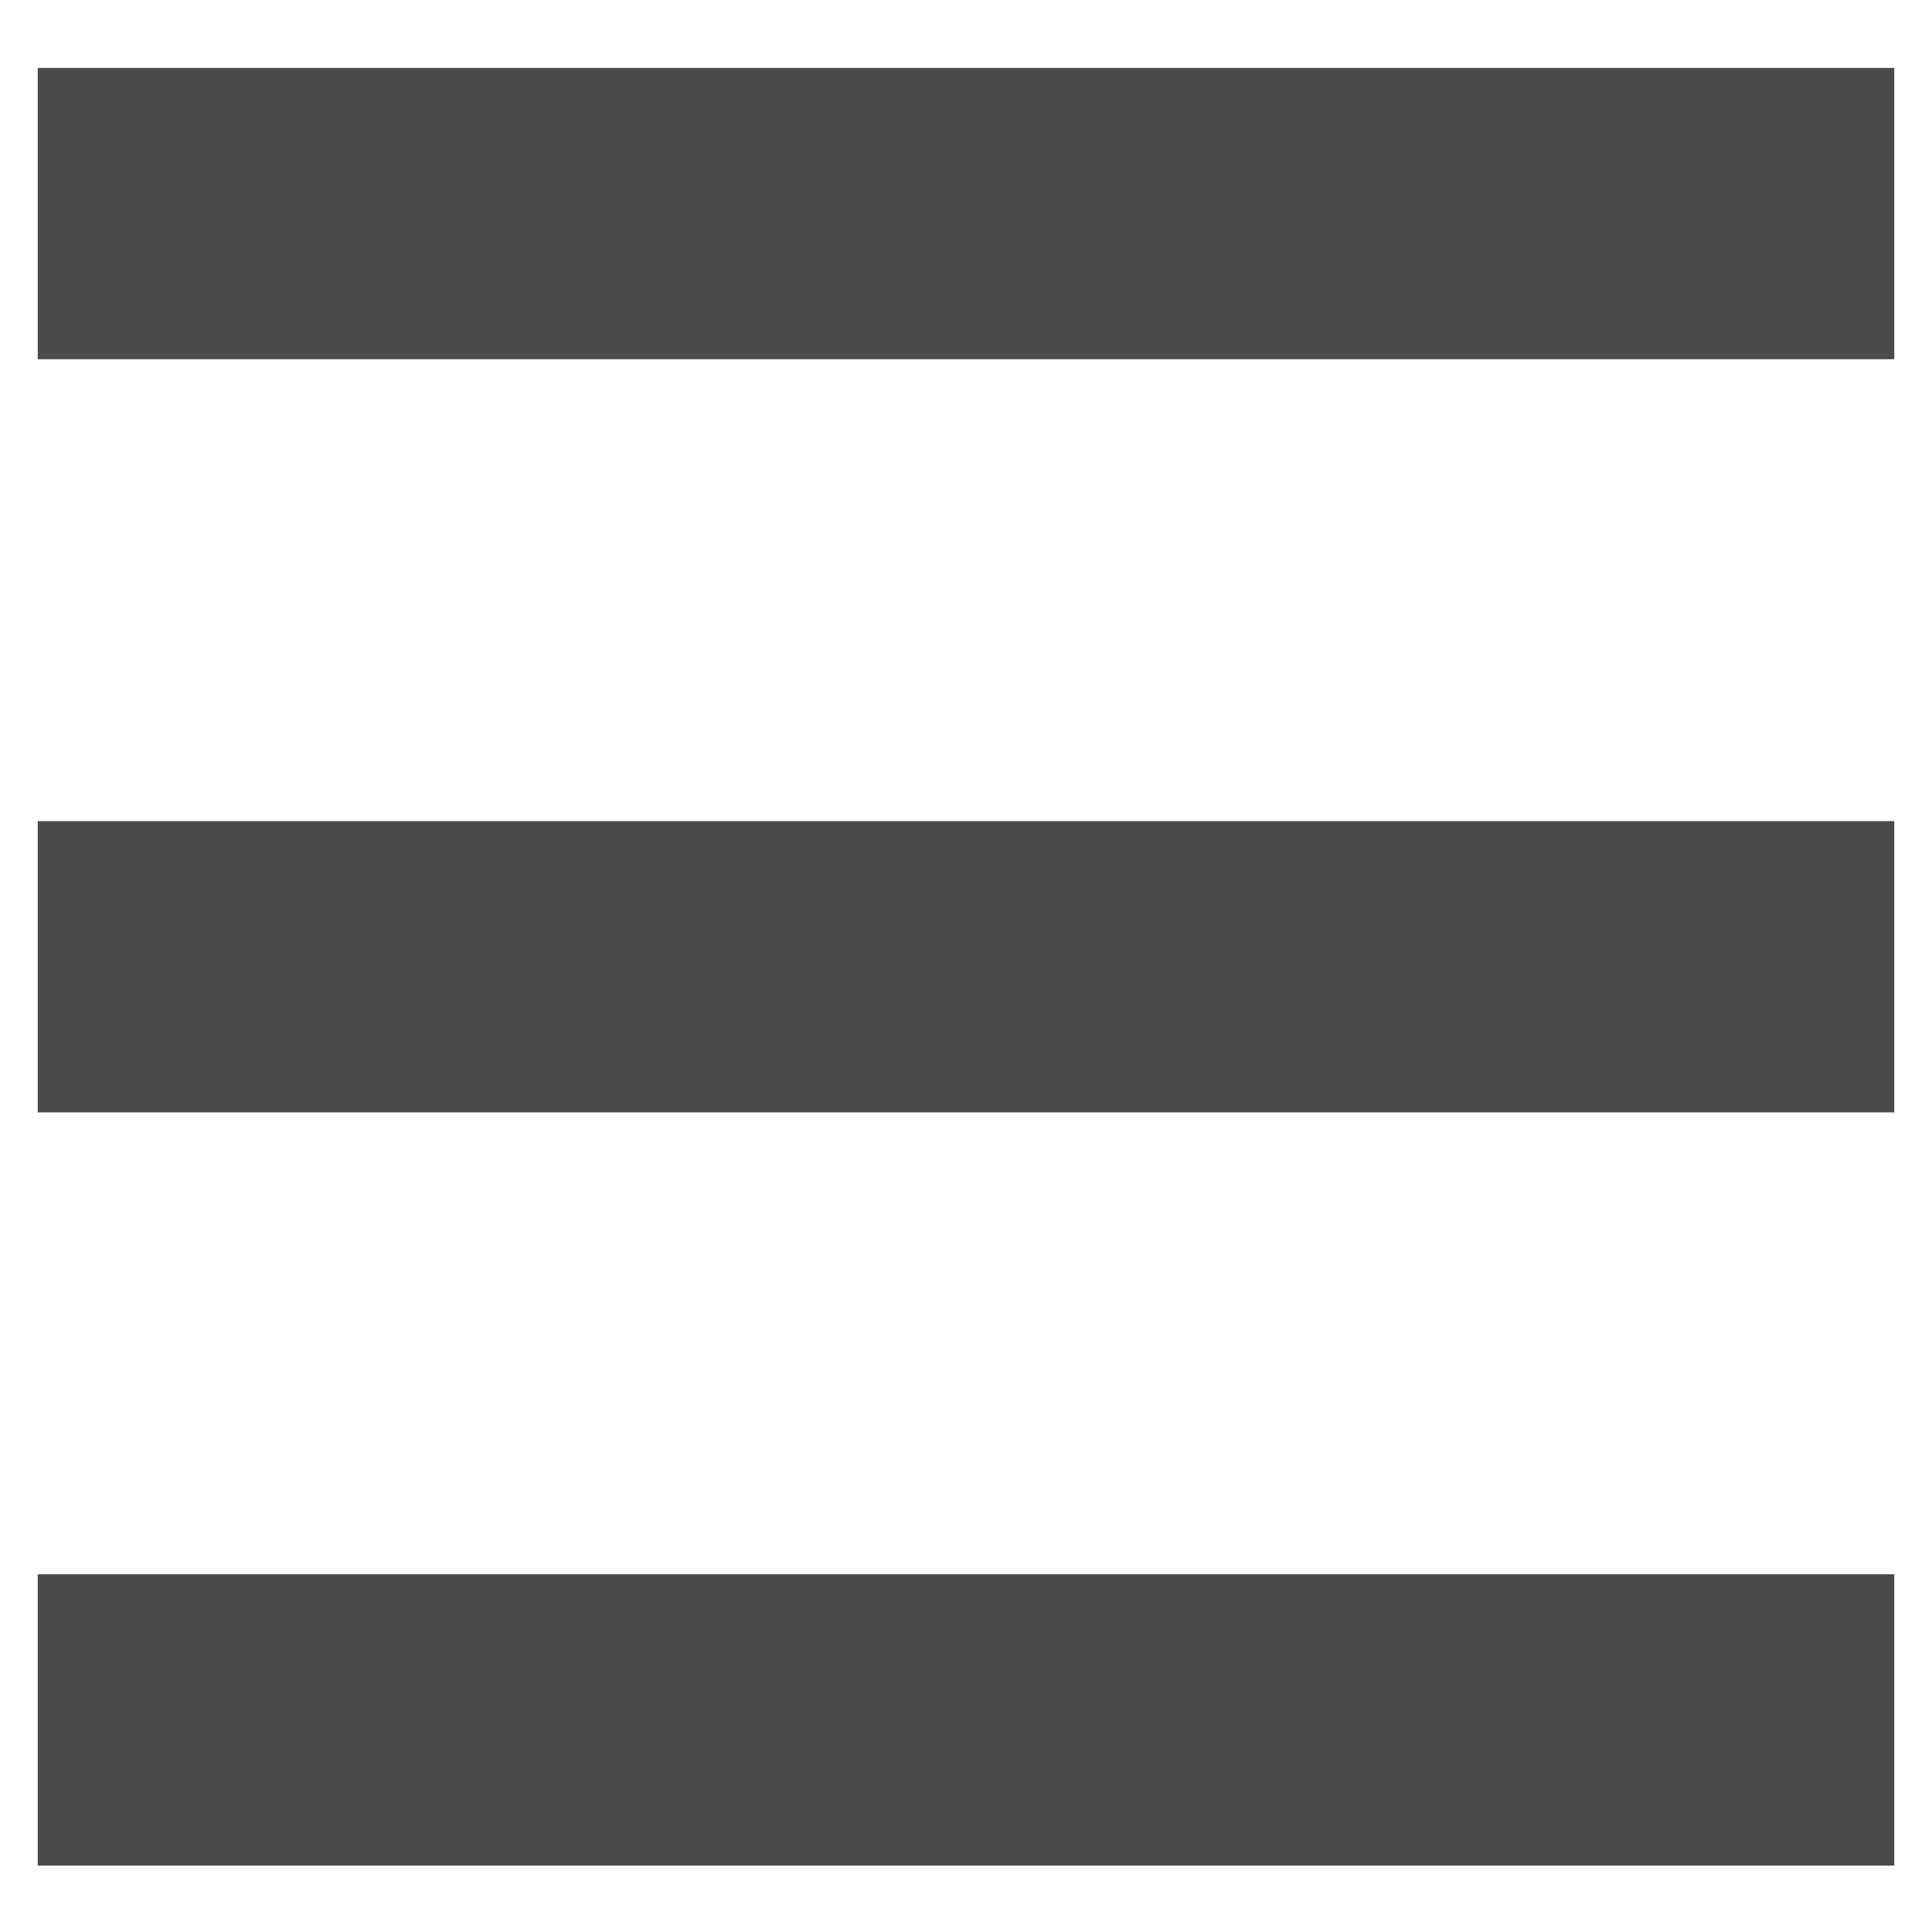
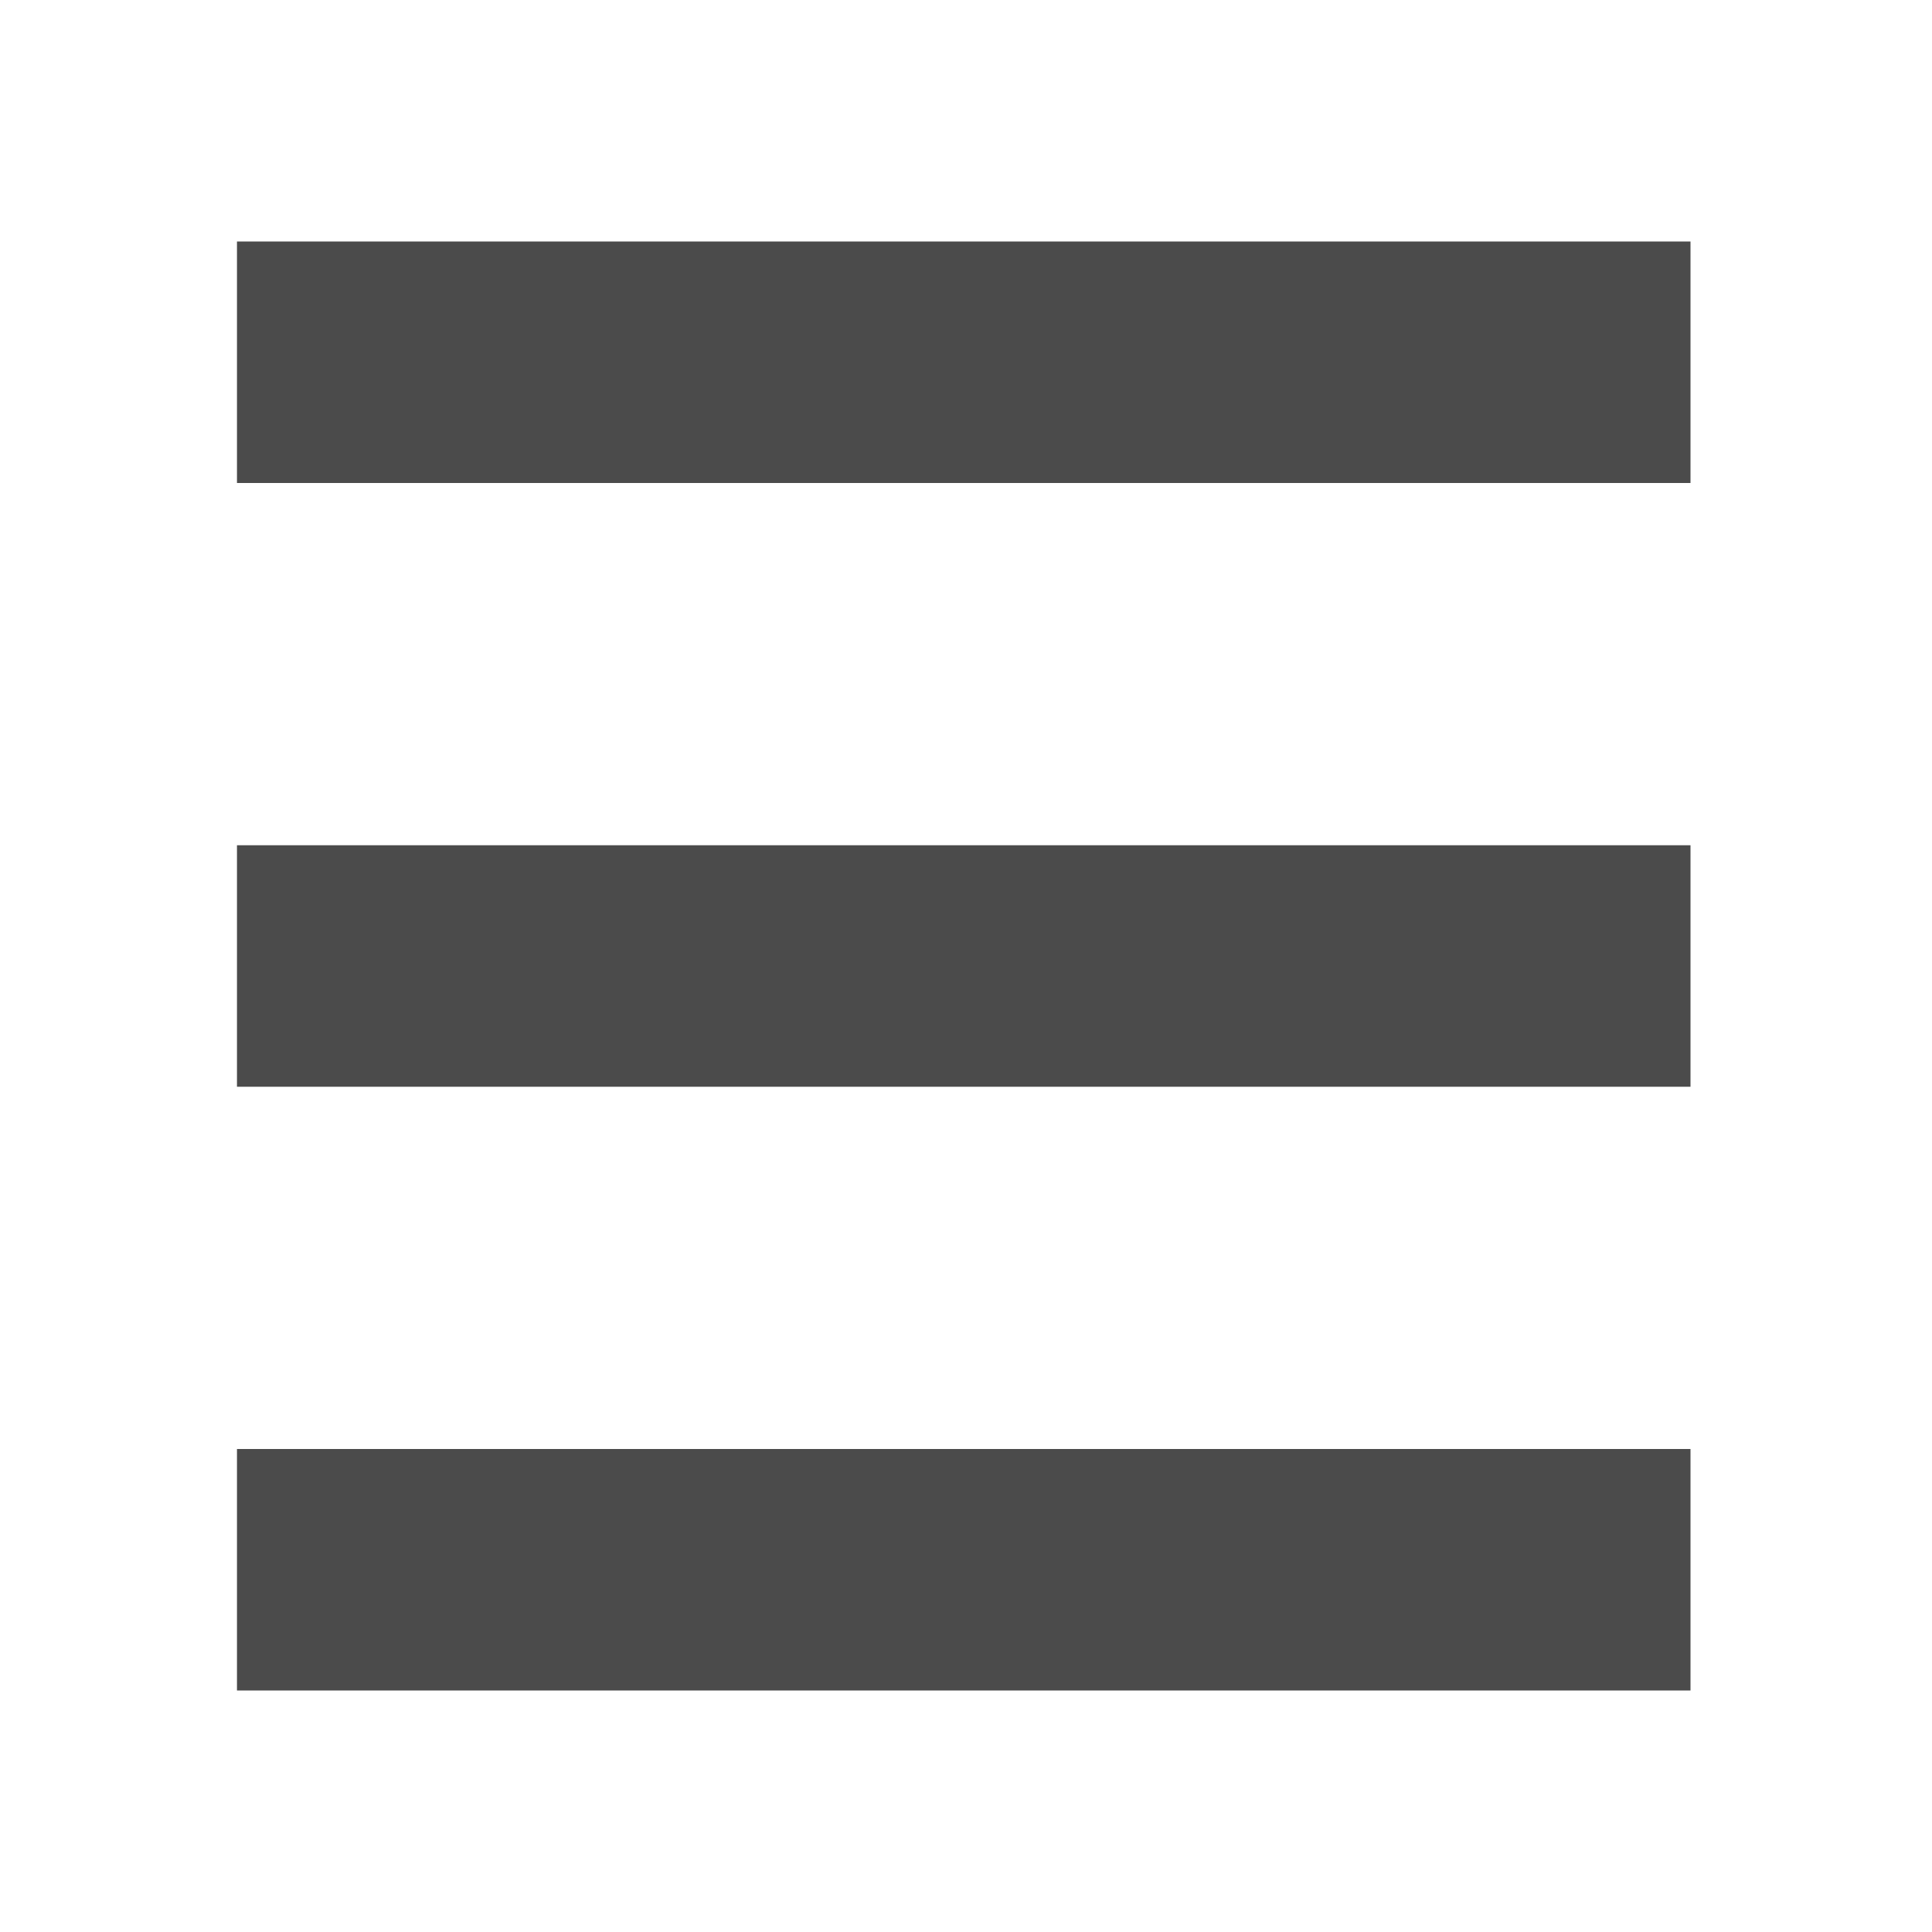
<svg xmlns="http://www.w3.org/2000/svg" version="1.1" id="レイヤー_1" x="0px" y="0px" width="128px" height="128px" viewBox="0 0 128 128" style="enable-background:new 0 0 128 128;" xml:space="preserve">
  <style type="text/css">
	.st0{fill:none;}
	.st1{fill:#4B4B4B;}
</style>
  <rect class="st0" width="128" height="128" />
-   <rect x="2.5" y="4.5" class="st1" width="123" height="19.3" />
-   <rect x="2.5" y="54.4" class="st1" width="123" height="19.3" />
-   <rect x="2.5" y="104.3" class="st1" width="123" height="19.3" />
-   <rect x="0" class="st0" width="128" height="128" />
+   <rect x="15.7" y="16" class="st1" width="96.3" height="16" />
+   <rect class="st0" width="128" height="128" />
+   <rect x="15.7" y="96" class="st1" width="96.3" height="16" />
+   <rect x="15.7" y="56" class="st1" width="96.3" height="16" />
</svg>
